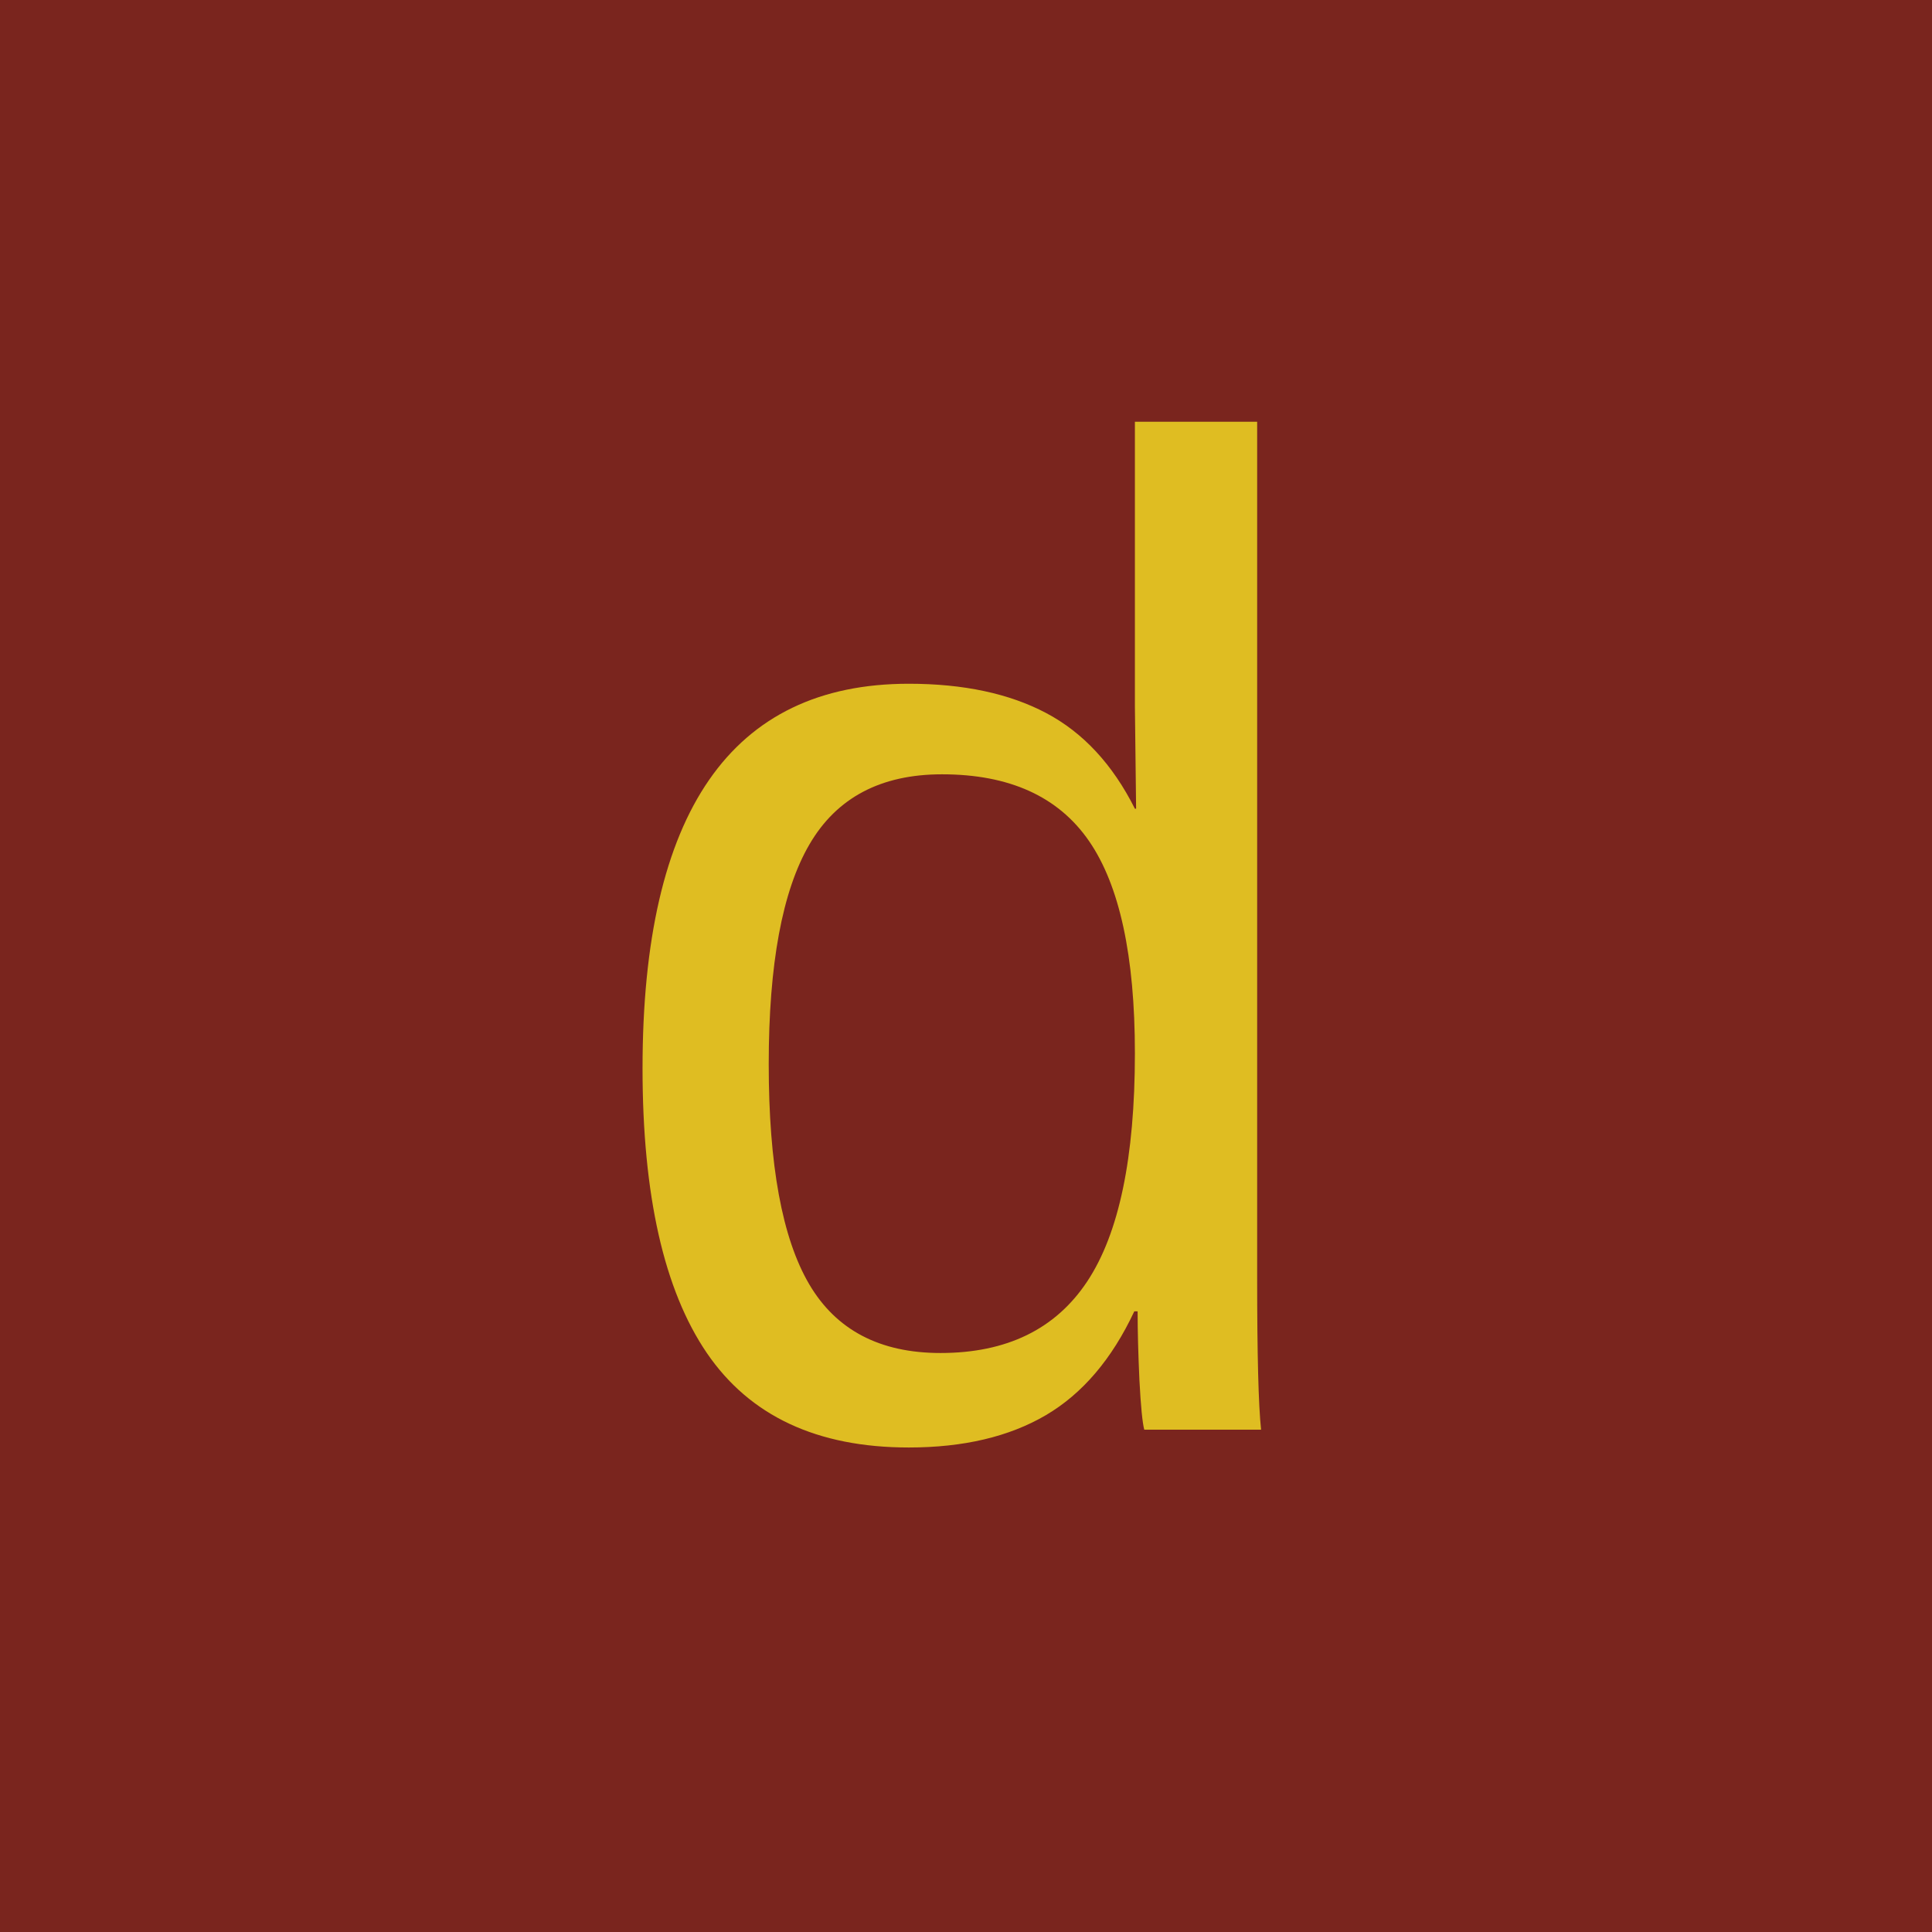
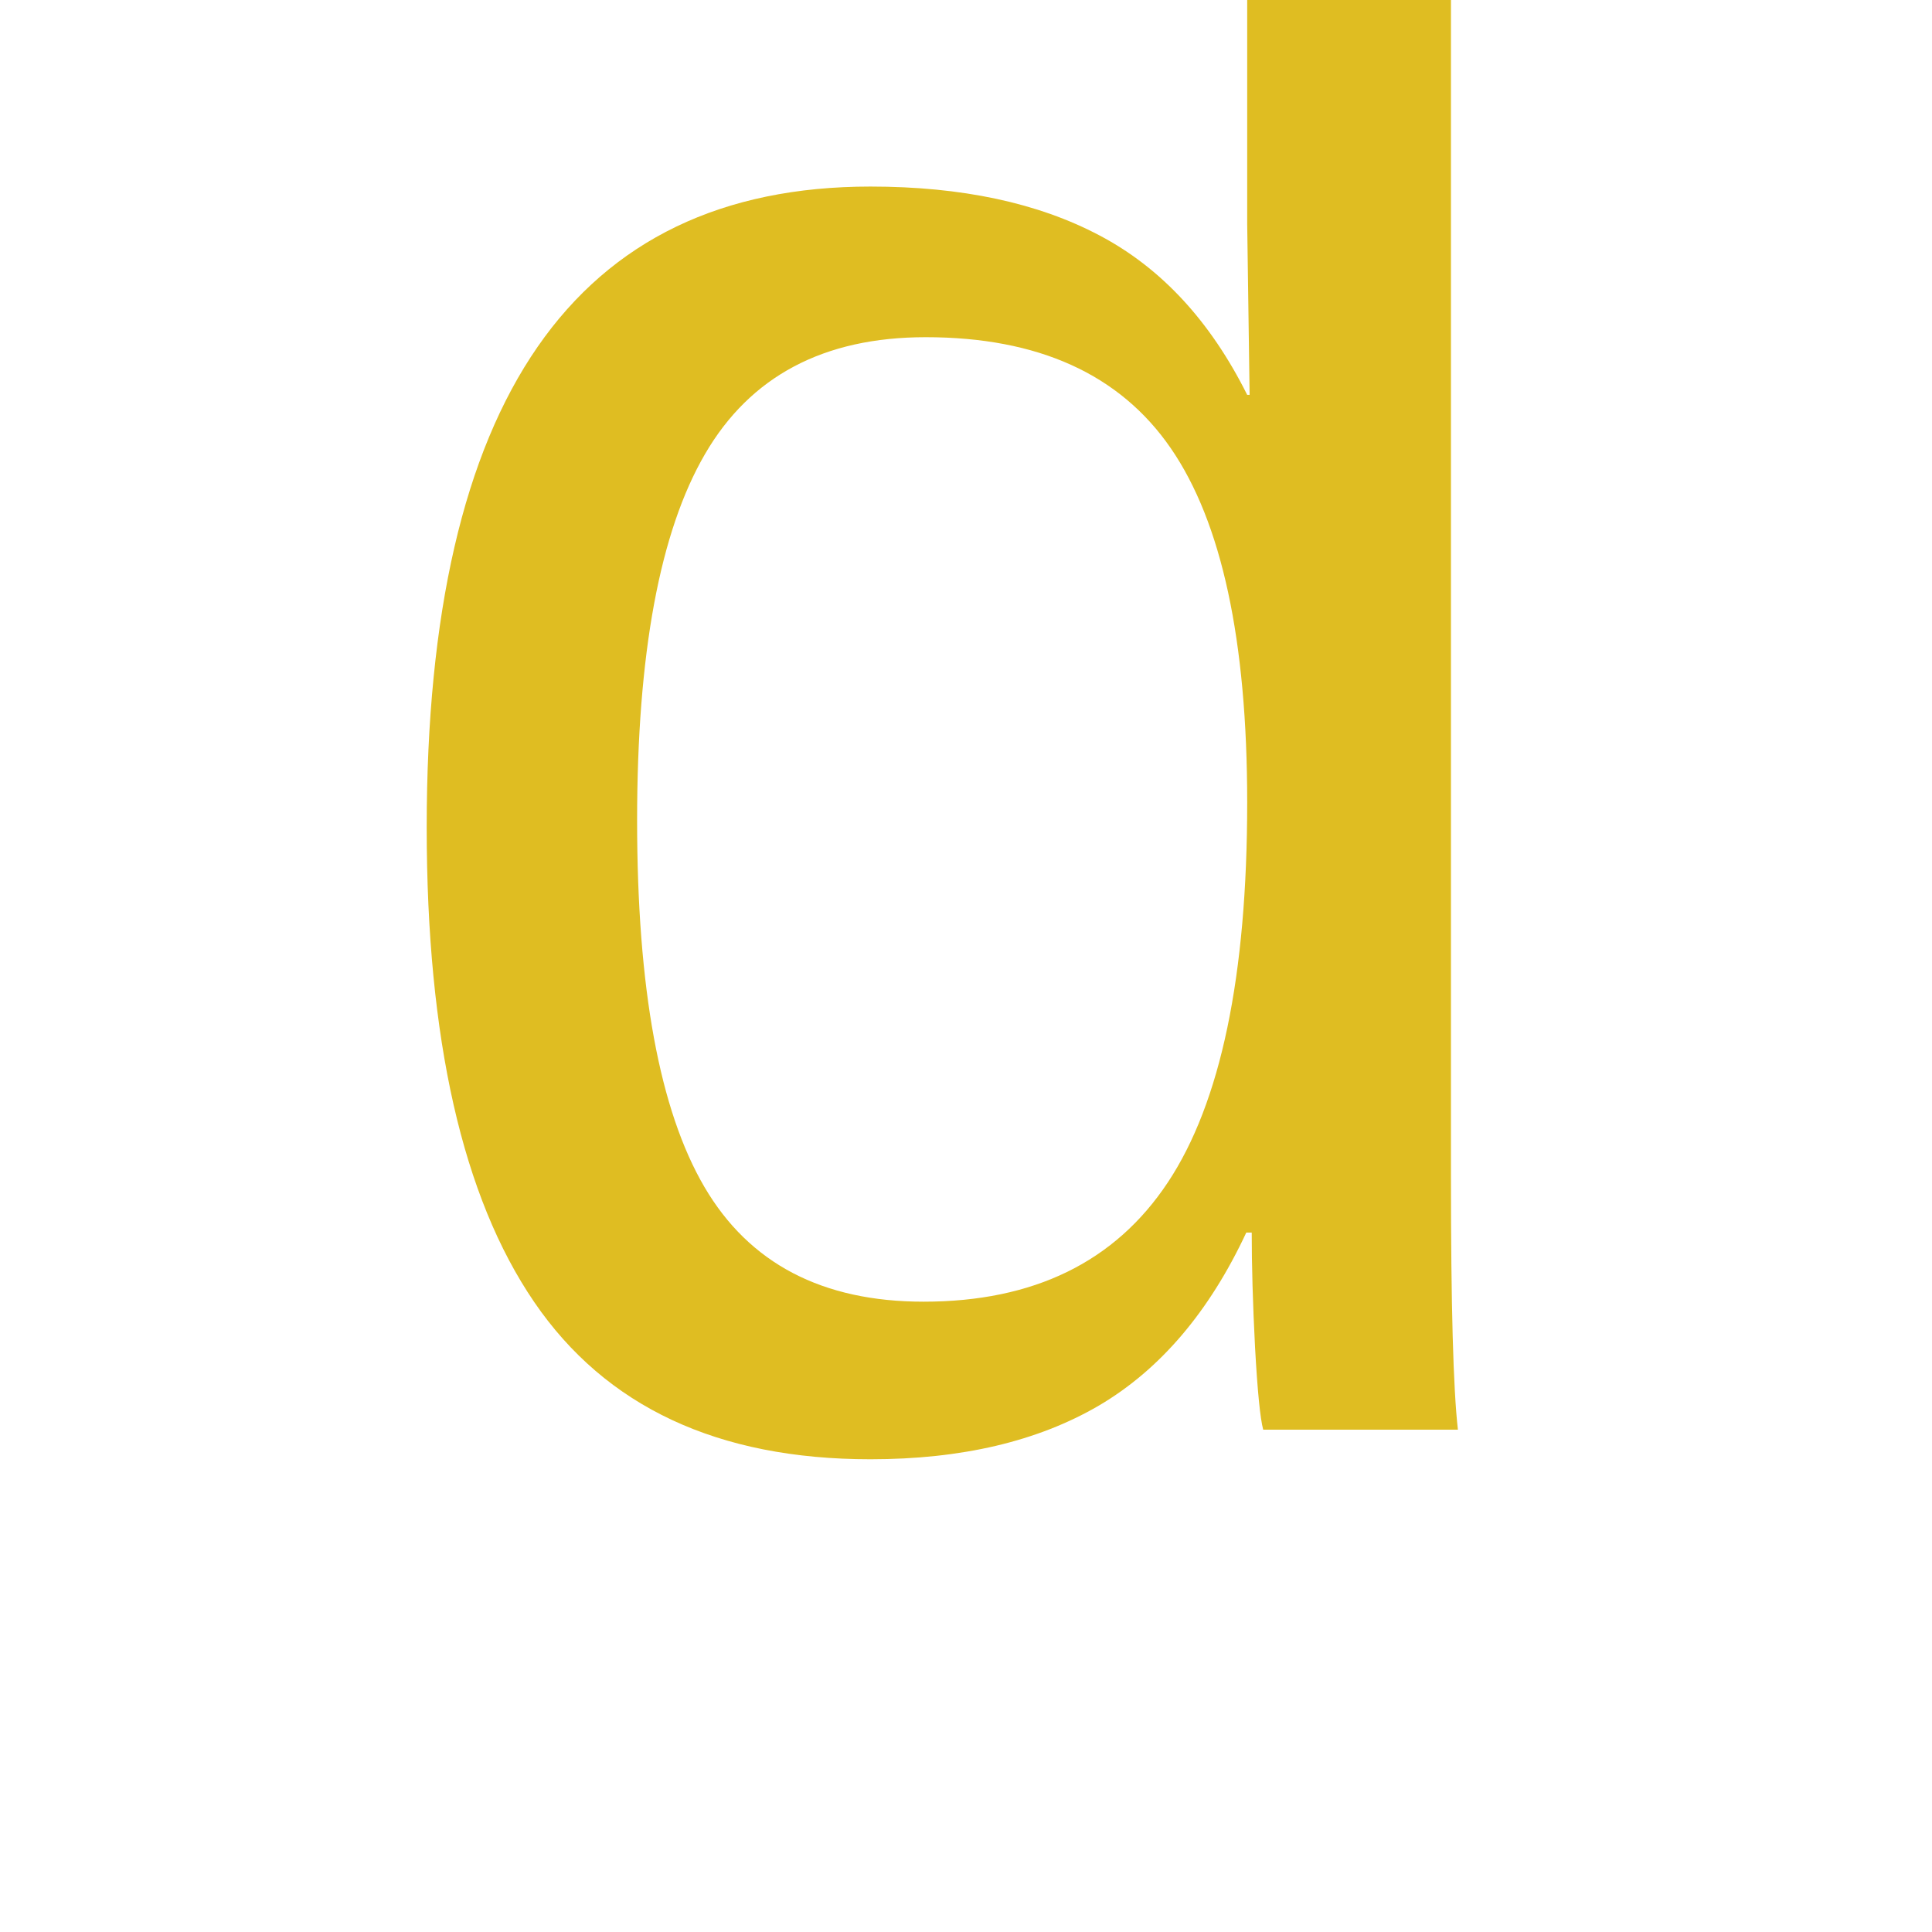
<svg xmlns="http://www.w3.org/2000/svg" viewBox="0 0 100 100">
-   <rect width="100" height="100" fill="#7A251E" />
-   <text x="50" y="74" font-family="Courier New, Courier, monospace" font-size="72" font-weight="normal" text-anchor="middle" fill="#DFBD22">d</text>
+   <text x="50" y="74" font-family="Courier New, Courier, monospace" font-size="120" font-weight="normal" text-anchor="middle" fill="#DFBD22">d</text>
</svg>
